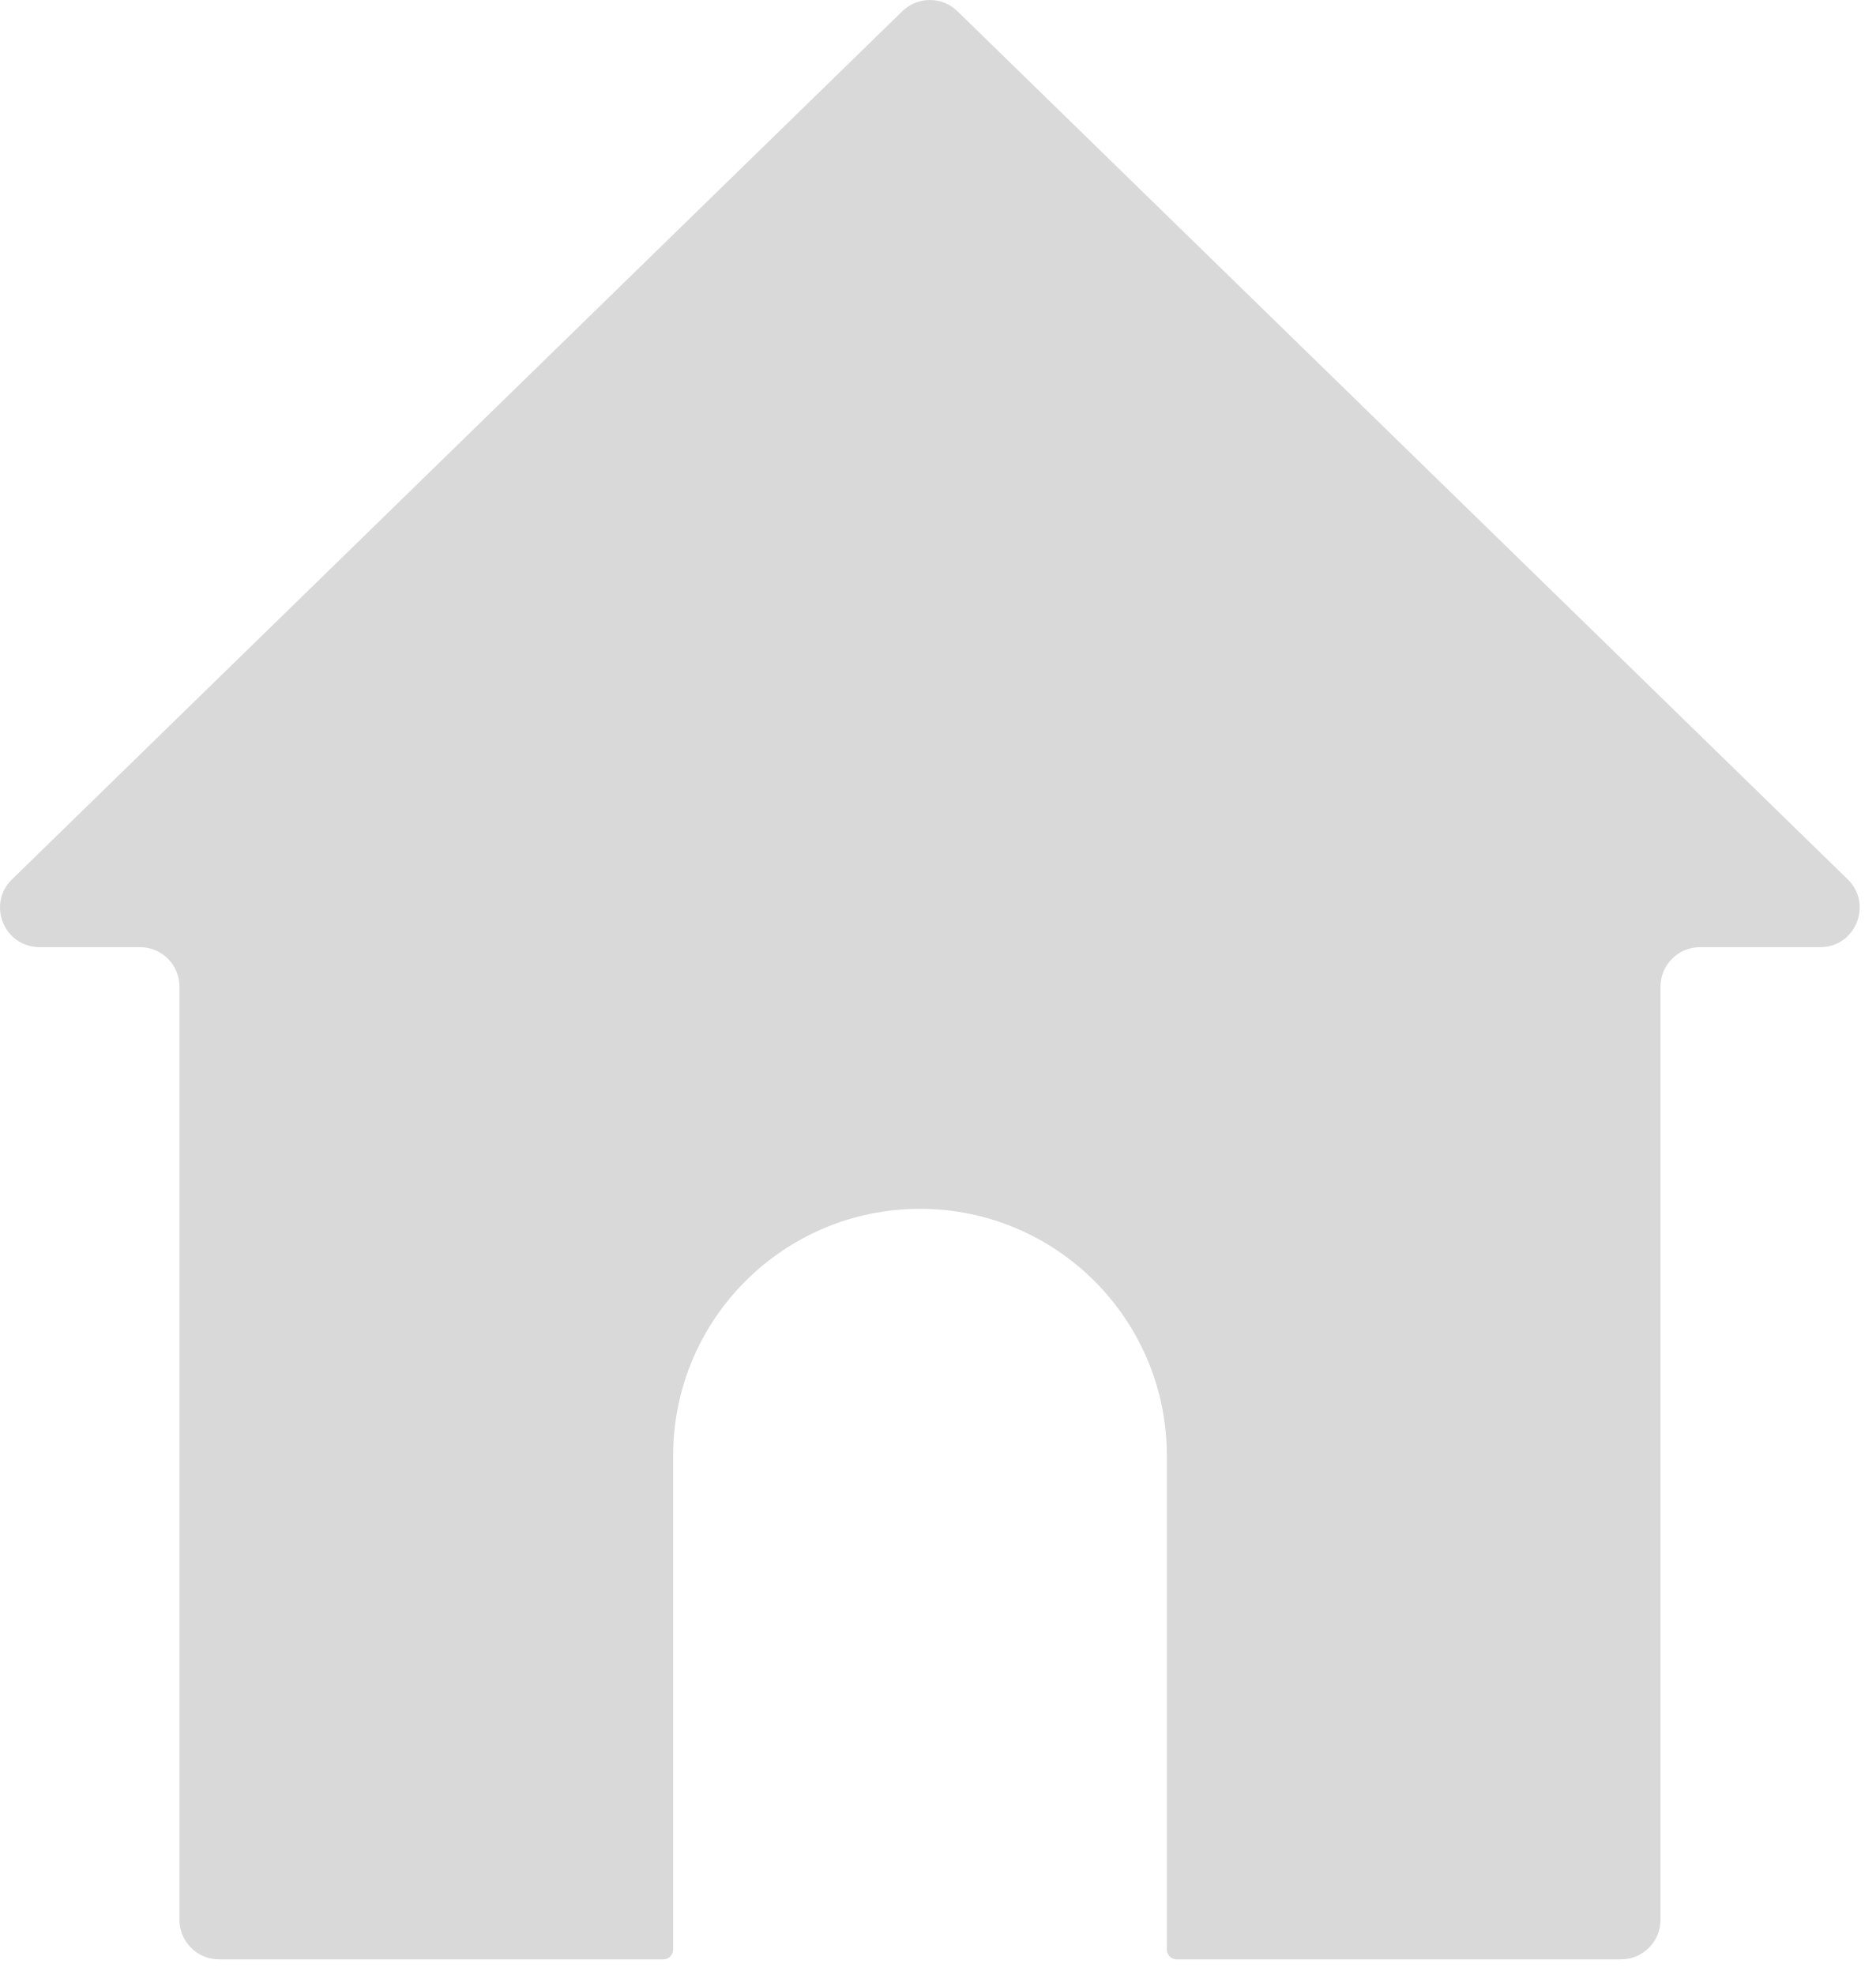
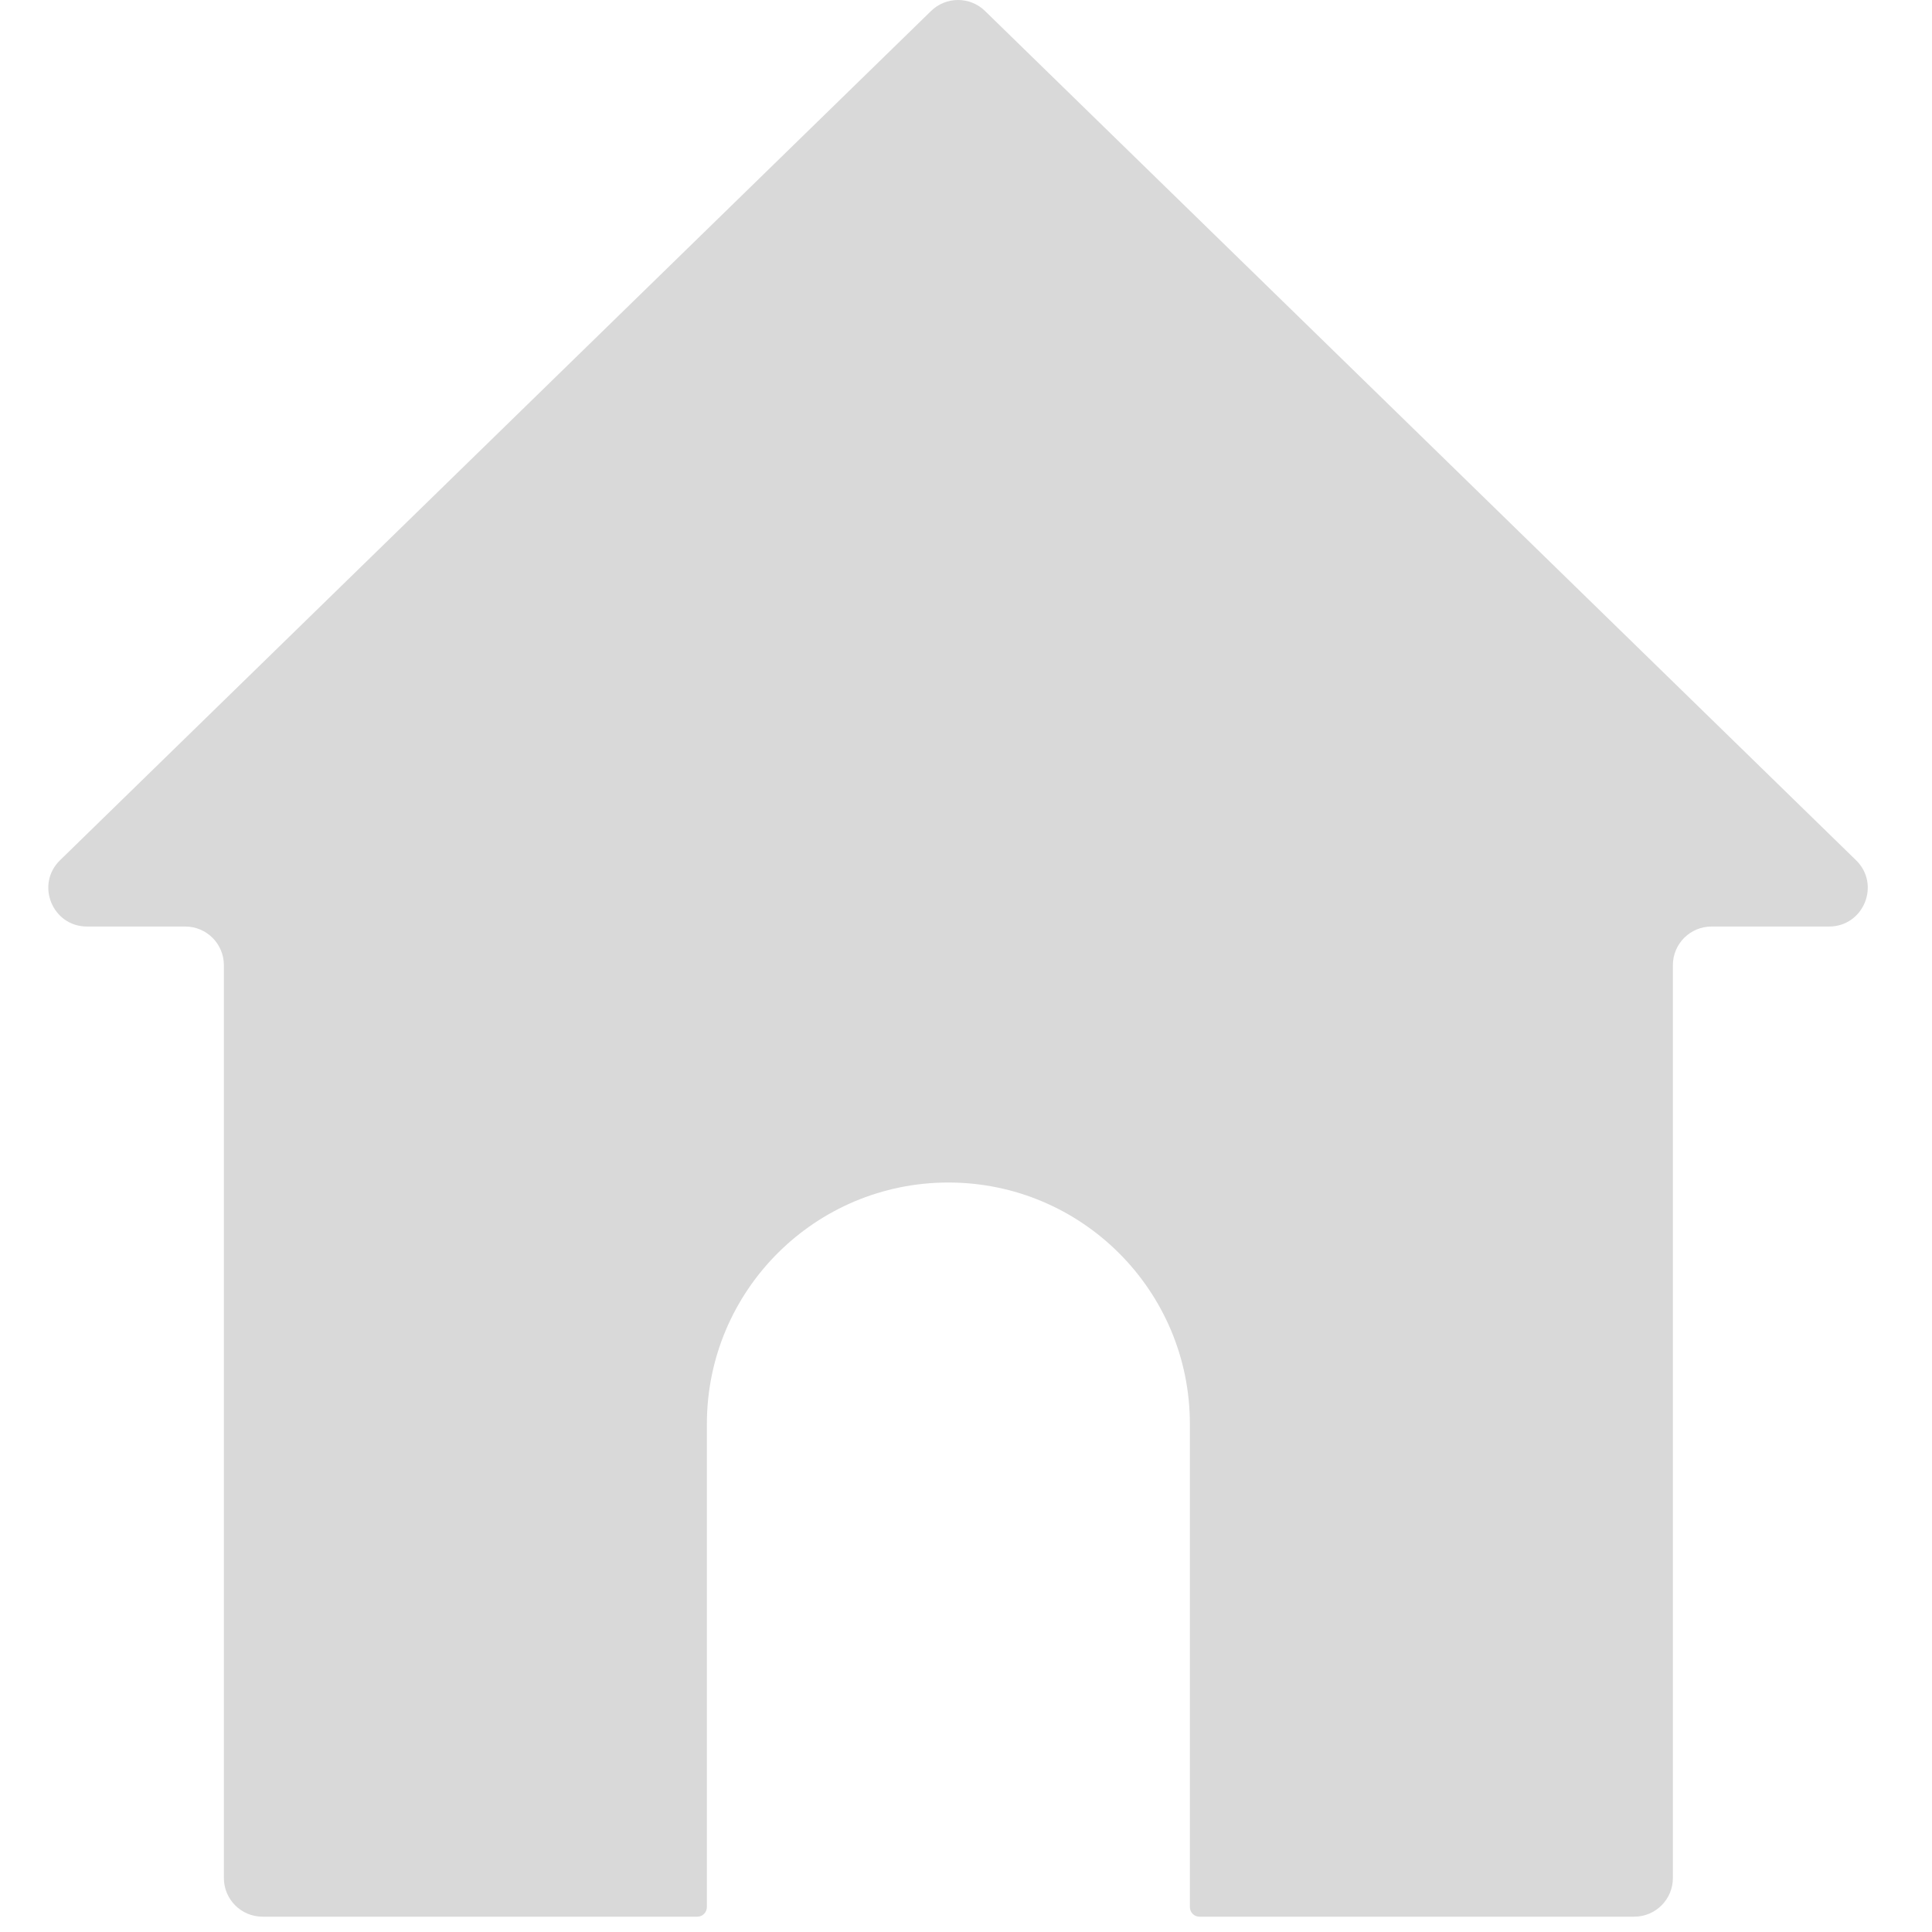
- <svg xmlns="http://www.w3.org/2000/svg" width="95" height="100" viewBox="0 0 95 100" fill="none">
+ <svg xmlns="http://www.w3.org/2000/svg" width="100" height="100" viewBox="0 0 95 100" fill="none">
  <path fill-rule="evenodd" clip-rule="evenodd" d="M45.692 0.568C46.468 -0.189 47.707 -0.189 48.484 0.568L93.568 44.525C94.853 45.777 93.966 47.957 92.172 47.957H86.088C84.983 47.957 84.088 48.852 84.088 49.957V97.207C84.088 98.311 83.192 99.207 82.088 99.207H59.578C59.305 99.207 59.088 98.98 59.088 98.707V73.707C59.088 66.803 53.491 61.207 46.588 61.207C39.684 61.207 34.088 66.803 34.088 73.707V98.707C34.088 98.98 33.87 99.207 33.597 99.207H11.088C9.983 99.207 9.088 98.311 9.088 97.207V49.957C9.088 48.852 8.192 47.957 7.088 47.957H2.004C0.21 47.957 -0.677 45.777 0.608 44.525L45.692 0.568Z" fill="#D9D9D9" />
</svg>
